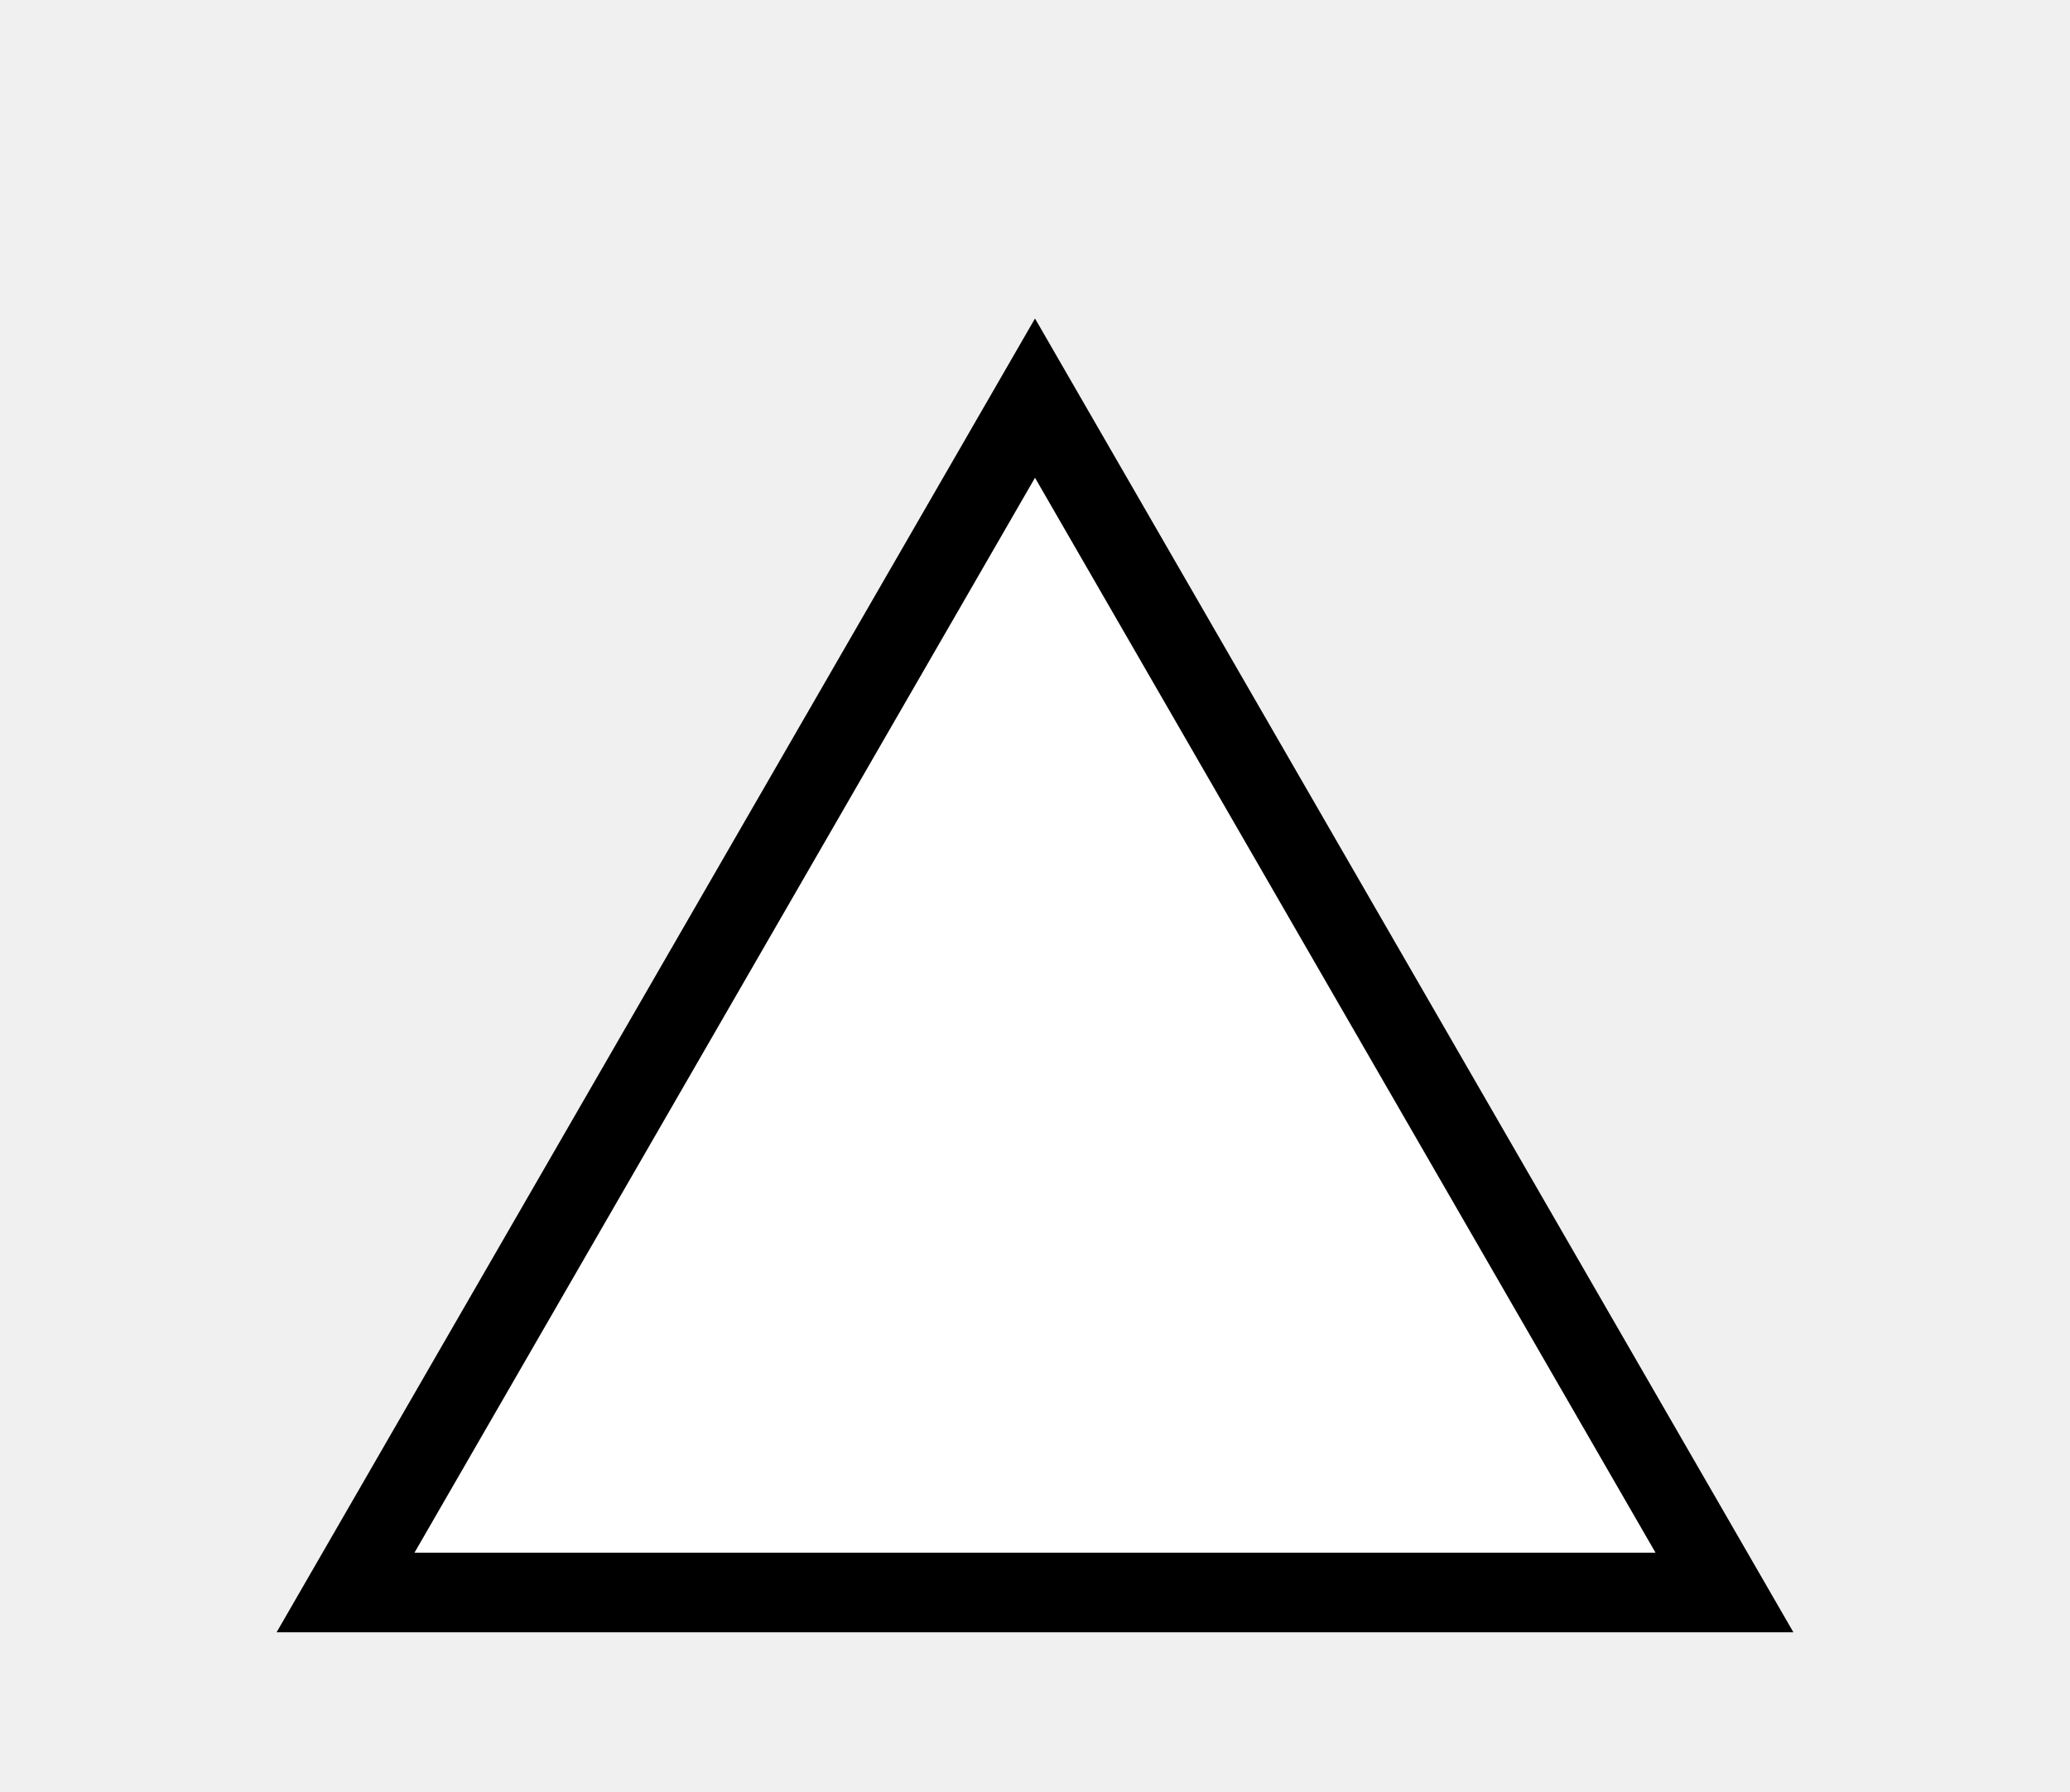
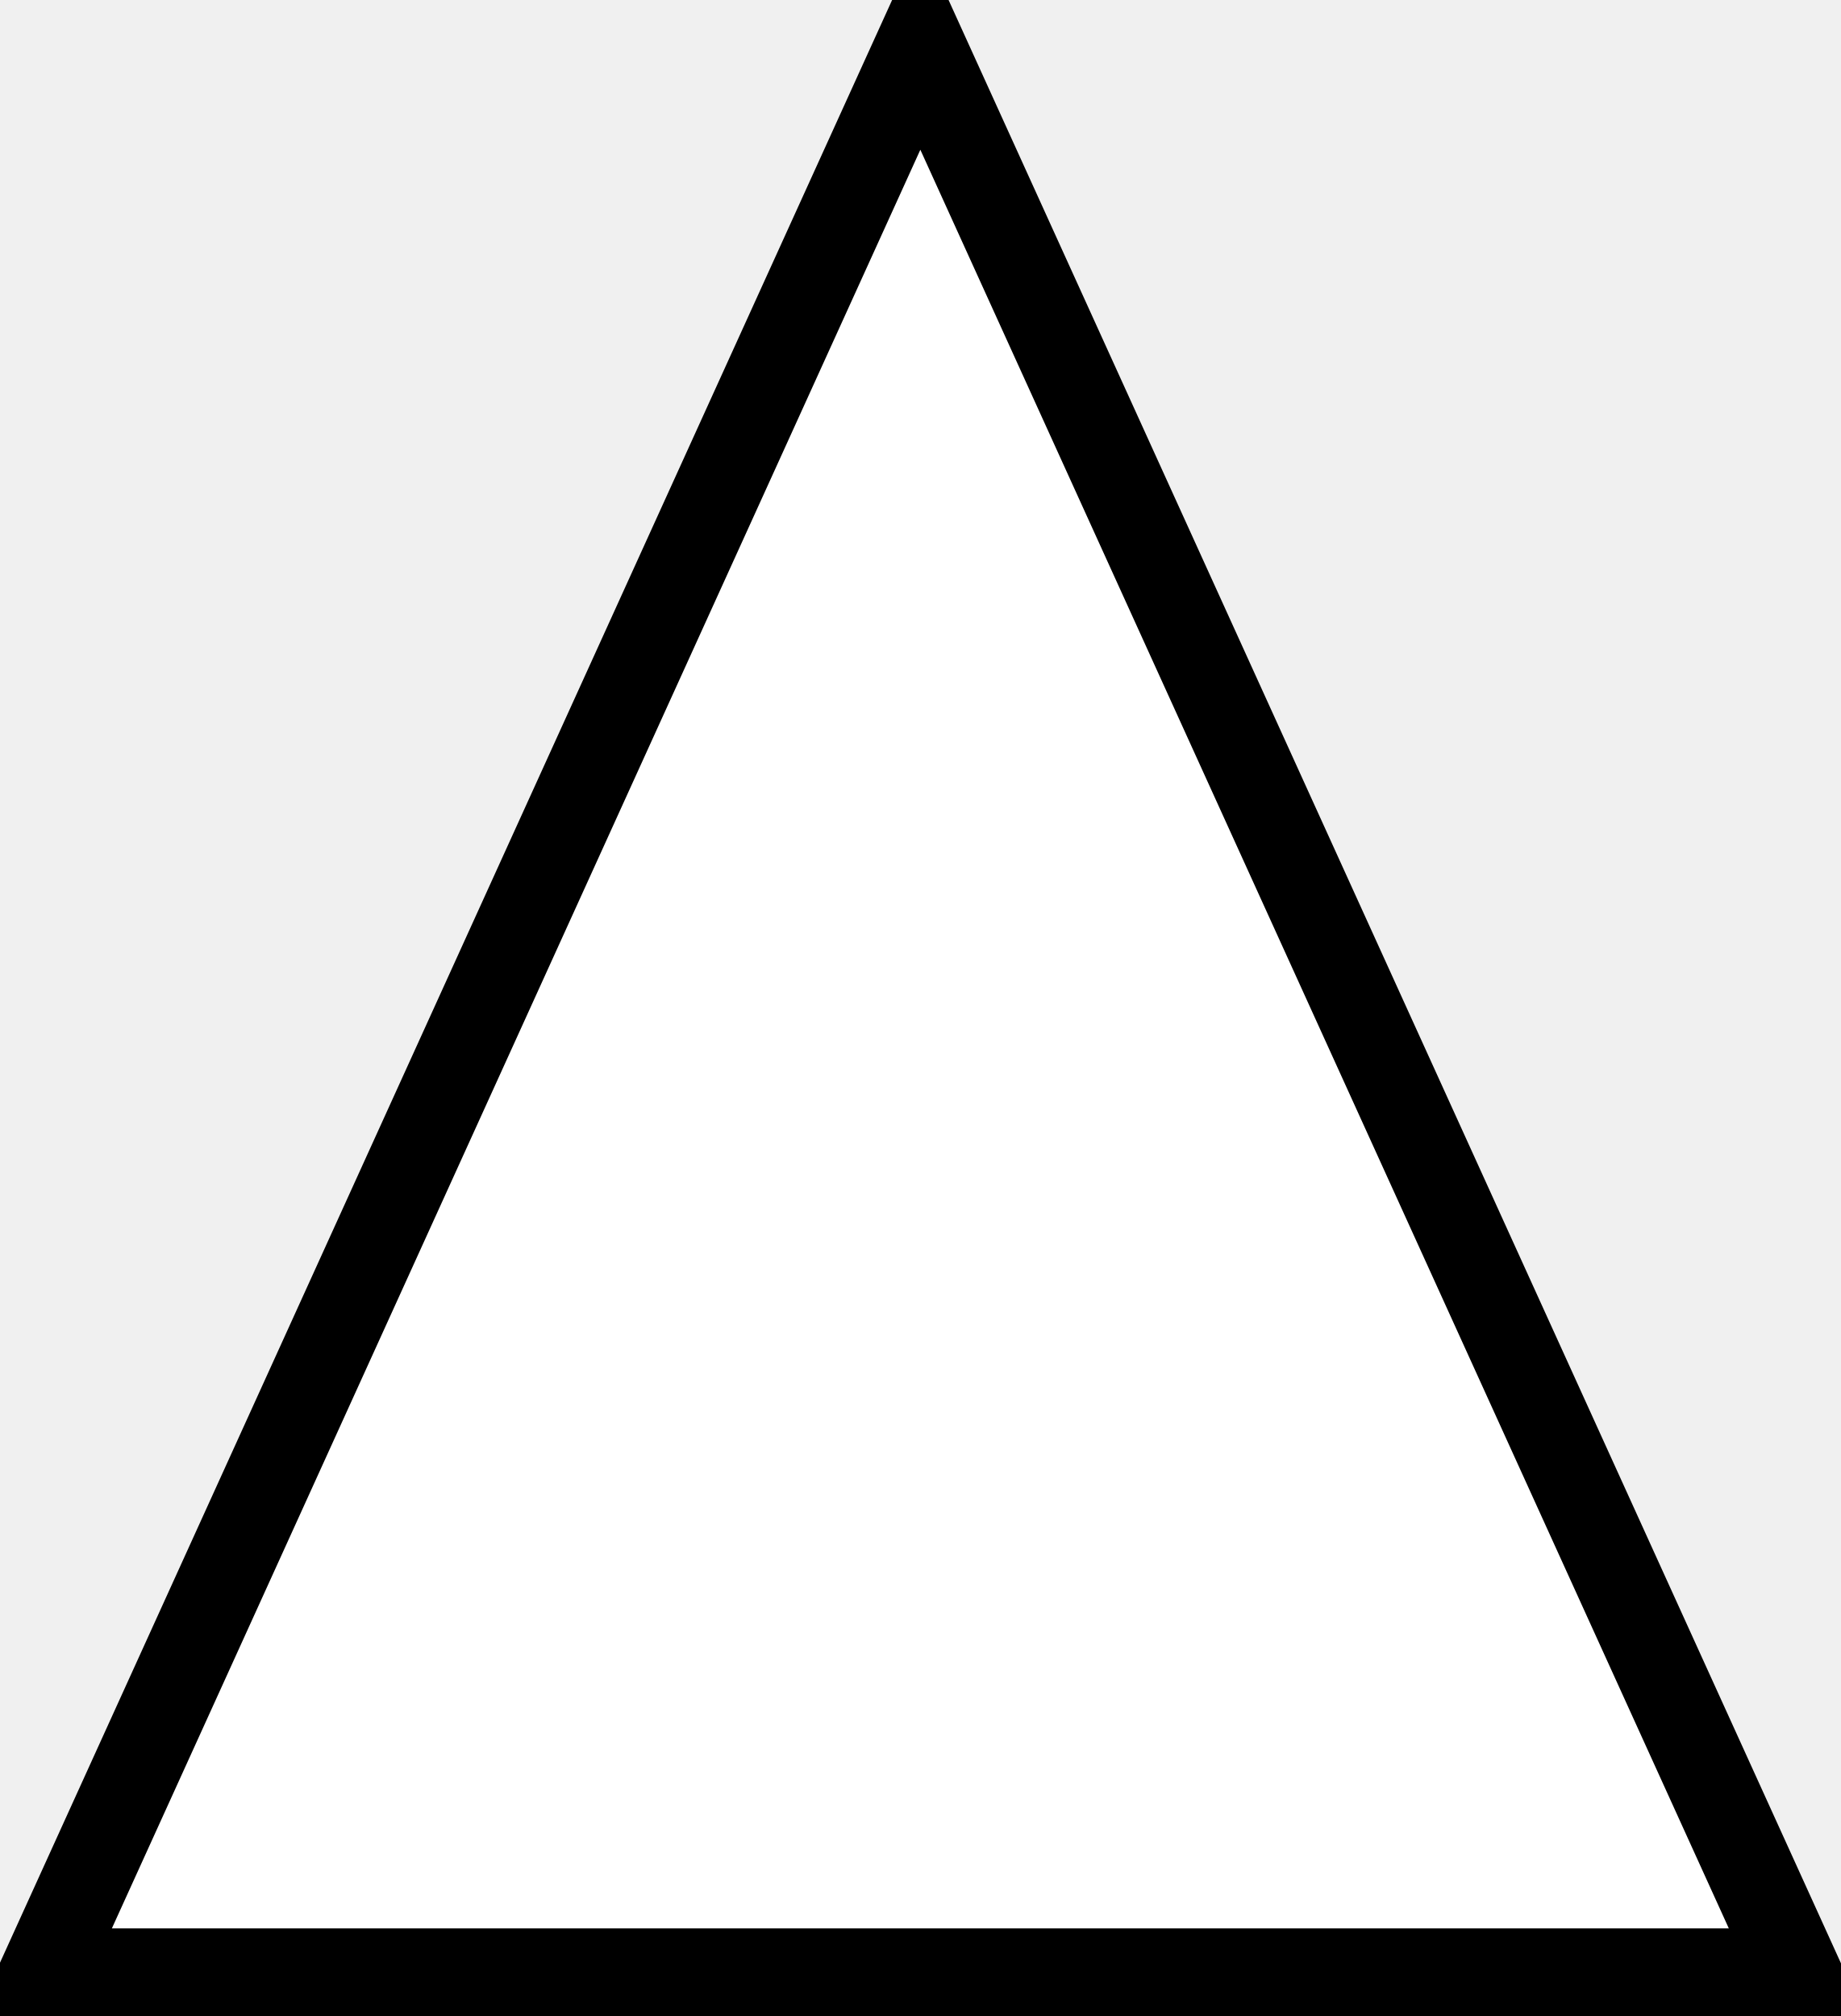
- <svg xmlns="http://www.w3.org/2000/svg" version="1.1" width="26" height="22.5" id="svg3229">
-   <defs id="defs3231" />
-   <g transform="translate(-362,-519.8622)" id="layer1">
-     <polygon points="8.66,5 -8.66,5 0,-10 " transform="translate(375,534.8622)" id="polygon69" style="fill:none;stroke:#ffff99;stroke-width:5;stroke-opacity:0;display:block" />
-     <polygon points="8.66,5 -8.66,5 0,-10 " transform="translate(375,534.8622)" id="polygon73" style="fill:#ffffff;fill-opacity:1;stroke:#000000;stroke-width:1;stroke-opacity:1;display:block" />
+ <svg xmlns="http://www.w3.org/2000/svg" style="background-color: rgb(255, 255, 255);" version="1.1" width="21px" height="23px" viewBox="-0.5 -0.5 21 23" content="&lt;mxfile host=&quot;www.draw.io&quot; modified=&quot;2019-10-16T14:31:32.604Z&quot; agent=&quot;Mozilla/5.0 (X11; Ubuntu; Linux x86_64; rv:66.0) Gecko/20100101 Firefox/66.0&quot; version=&quot;12.1.2&quot; etag=&quot;otfWMBmtC4vD4Bs3FzzZ&quot; type=&quot;google&quot; pages=&quot;1&quot;&gt;&lt;diagram id=&quot;0tTwDppger-kSVC3NZp3&quot;&gt;jZLBboMwDIafhjsQie5c1m2XnnrYOSIeiRYwct0Be/oFcKCoqjQuxJ/txP7tRJXN8E66s2c04JM8NUOiXpM8z7KDCr+JjAspDsUCanJGgjZwcb8gMBV6cwauu0BG9Oy6PaywbaHiHdNE2O/DvtDvX+10DQ/gUmn/SD+dYSu0SNPN8QGutvHpPHoaHaMFXK022N8hdUpUSYi8nJqhBD+pF4VZ8t6eeNfKCFr+T0K+JPxof5PmpC4eY7dMTrf1ZB176xguna4mVx+GG5jlxgcrC8crE35DiR5pTlXp/K2eKNYUaxyF0Thsg90iTfwotQAxDE/7yVaVwn4BNsA0hhBJUIUIK6uVvYjdb4OK2tu7EcW+taxGvd68iRcOol80tznNvrt1V6c/&lt;/diagram&gt;&lt;/mxfile&gt;">
+   <defs />
+   <g>
+     <path d="M -1 1 L 21 11 L -1 21 Z" fill="#ffffff" stroke="#000000" stroke-miterlimit="10" transform="rotate(270,10,11)" pointer-events="none" />
  </g>
</svg>
